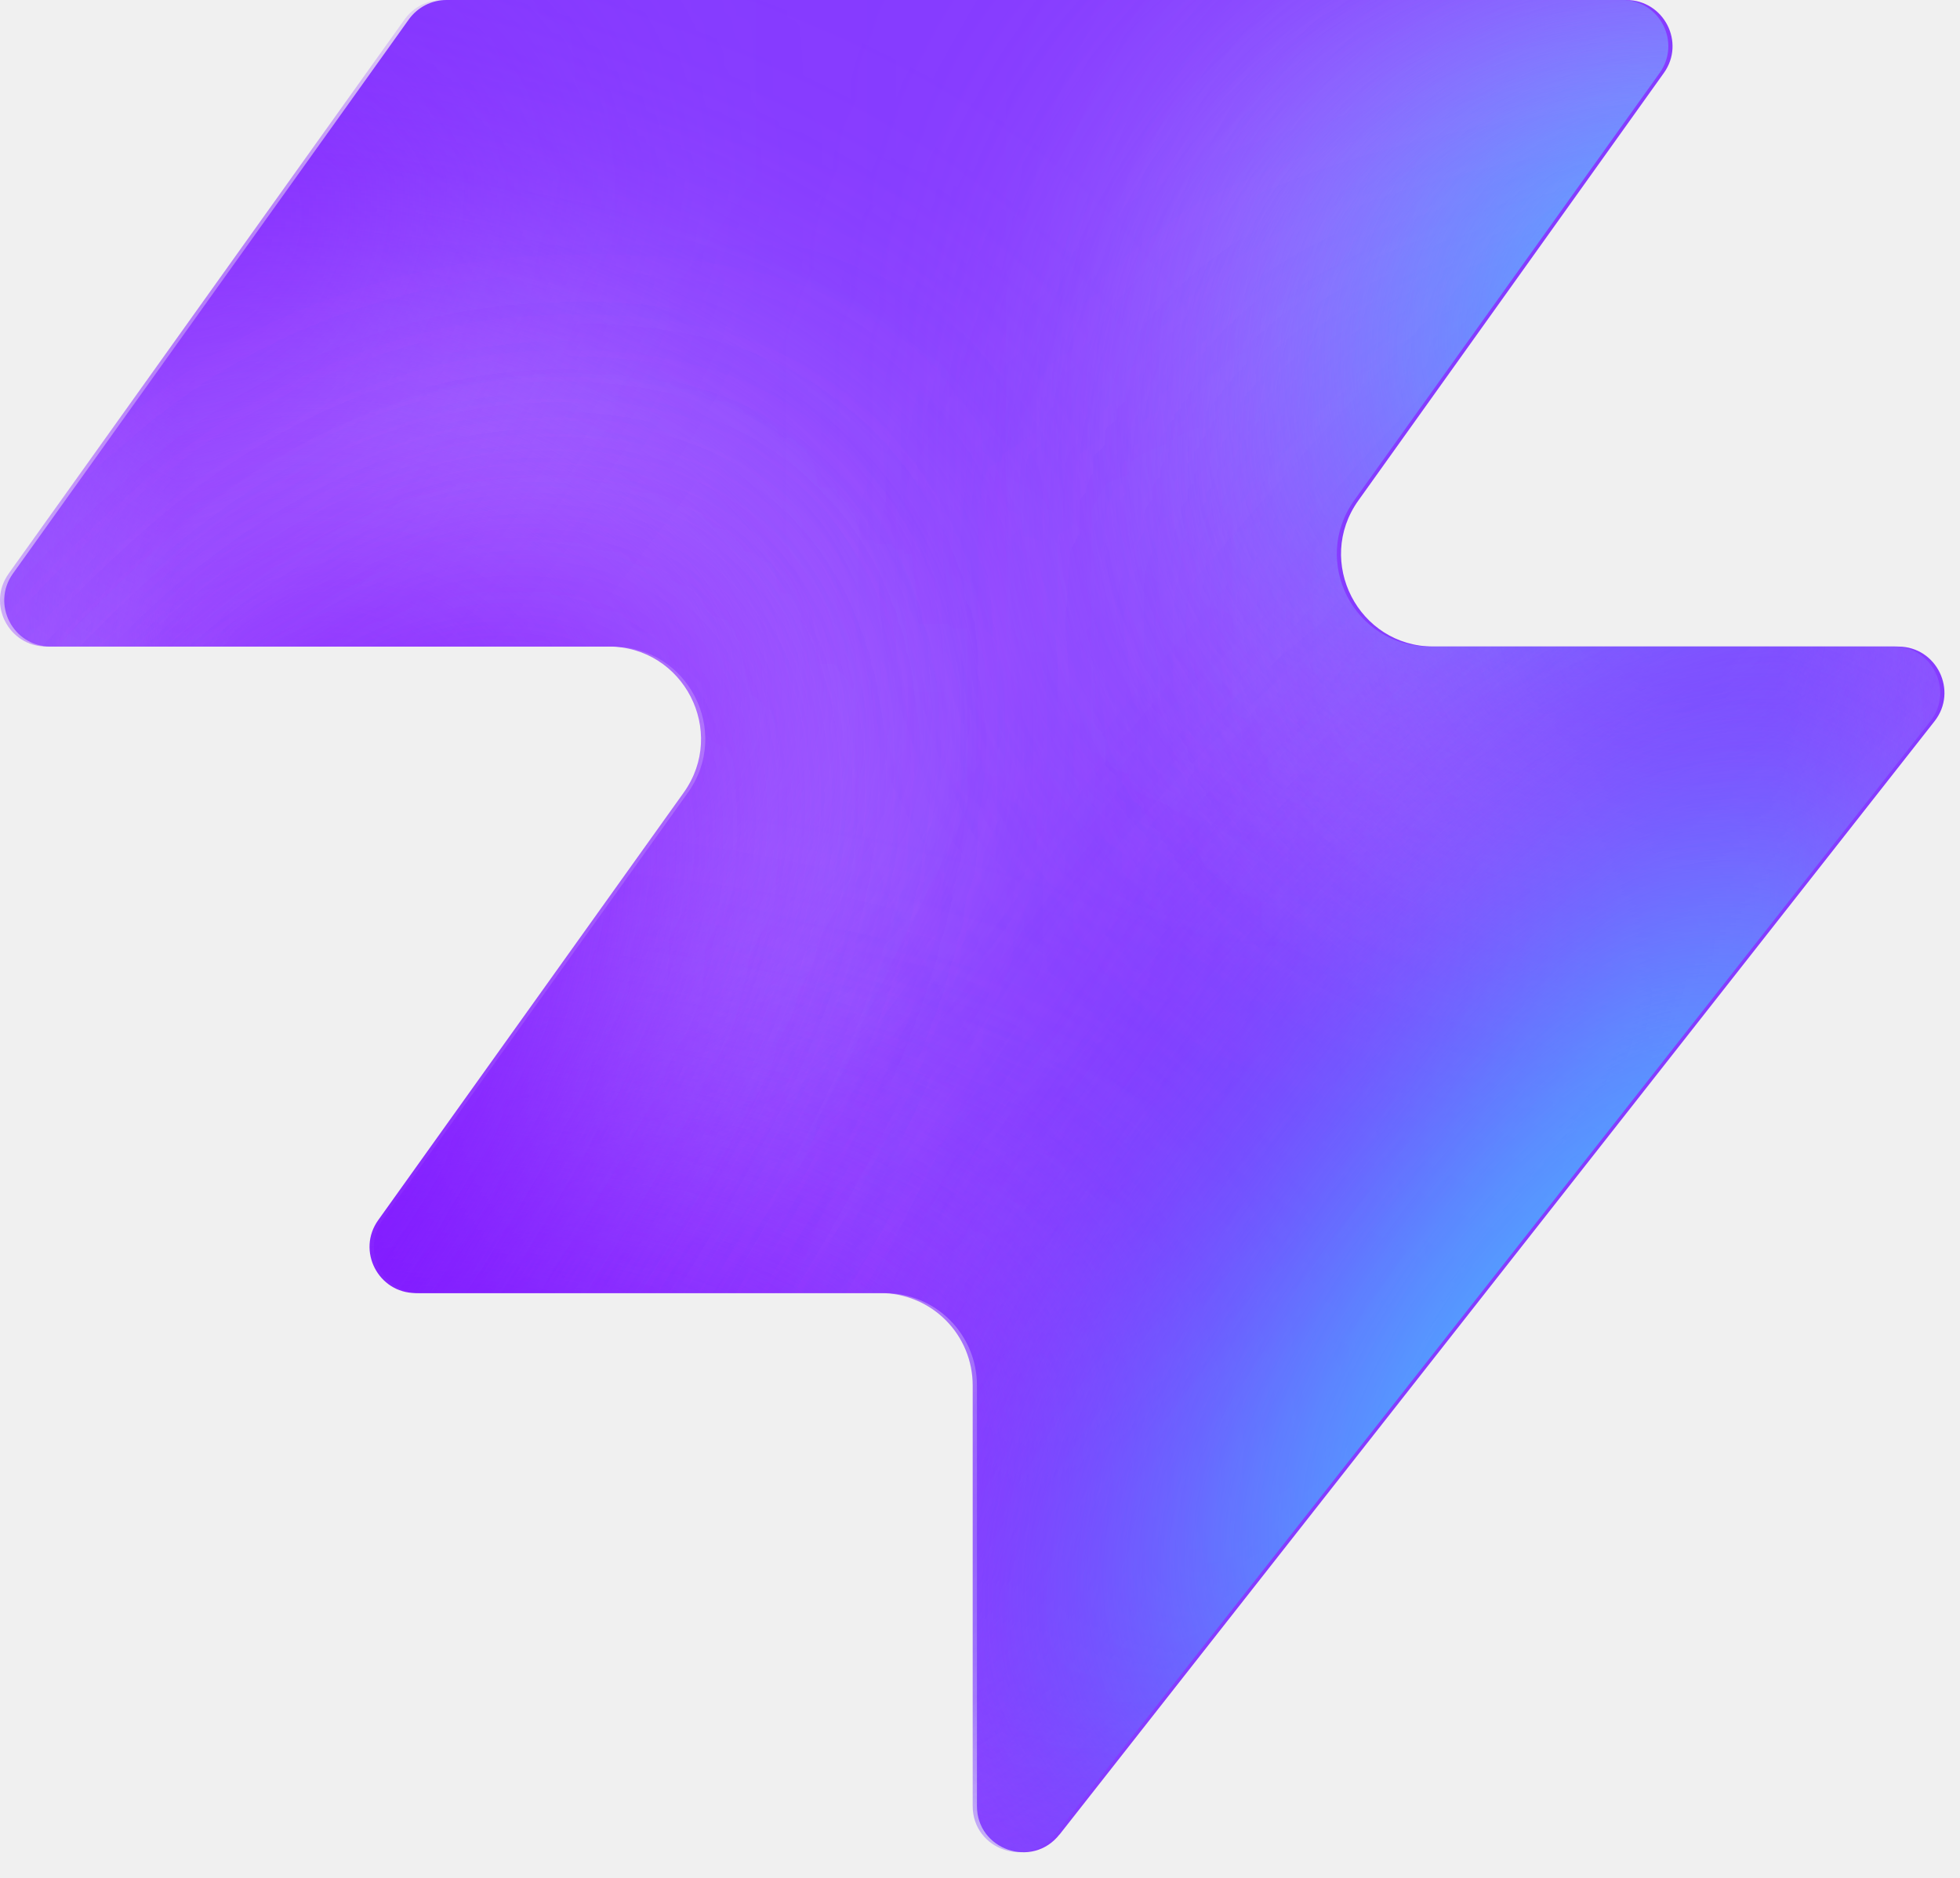
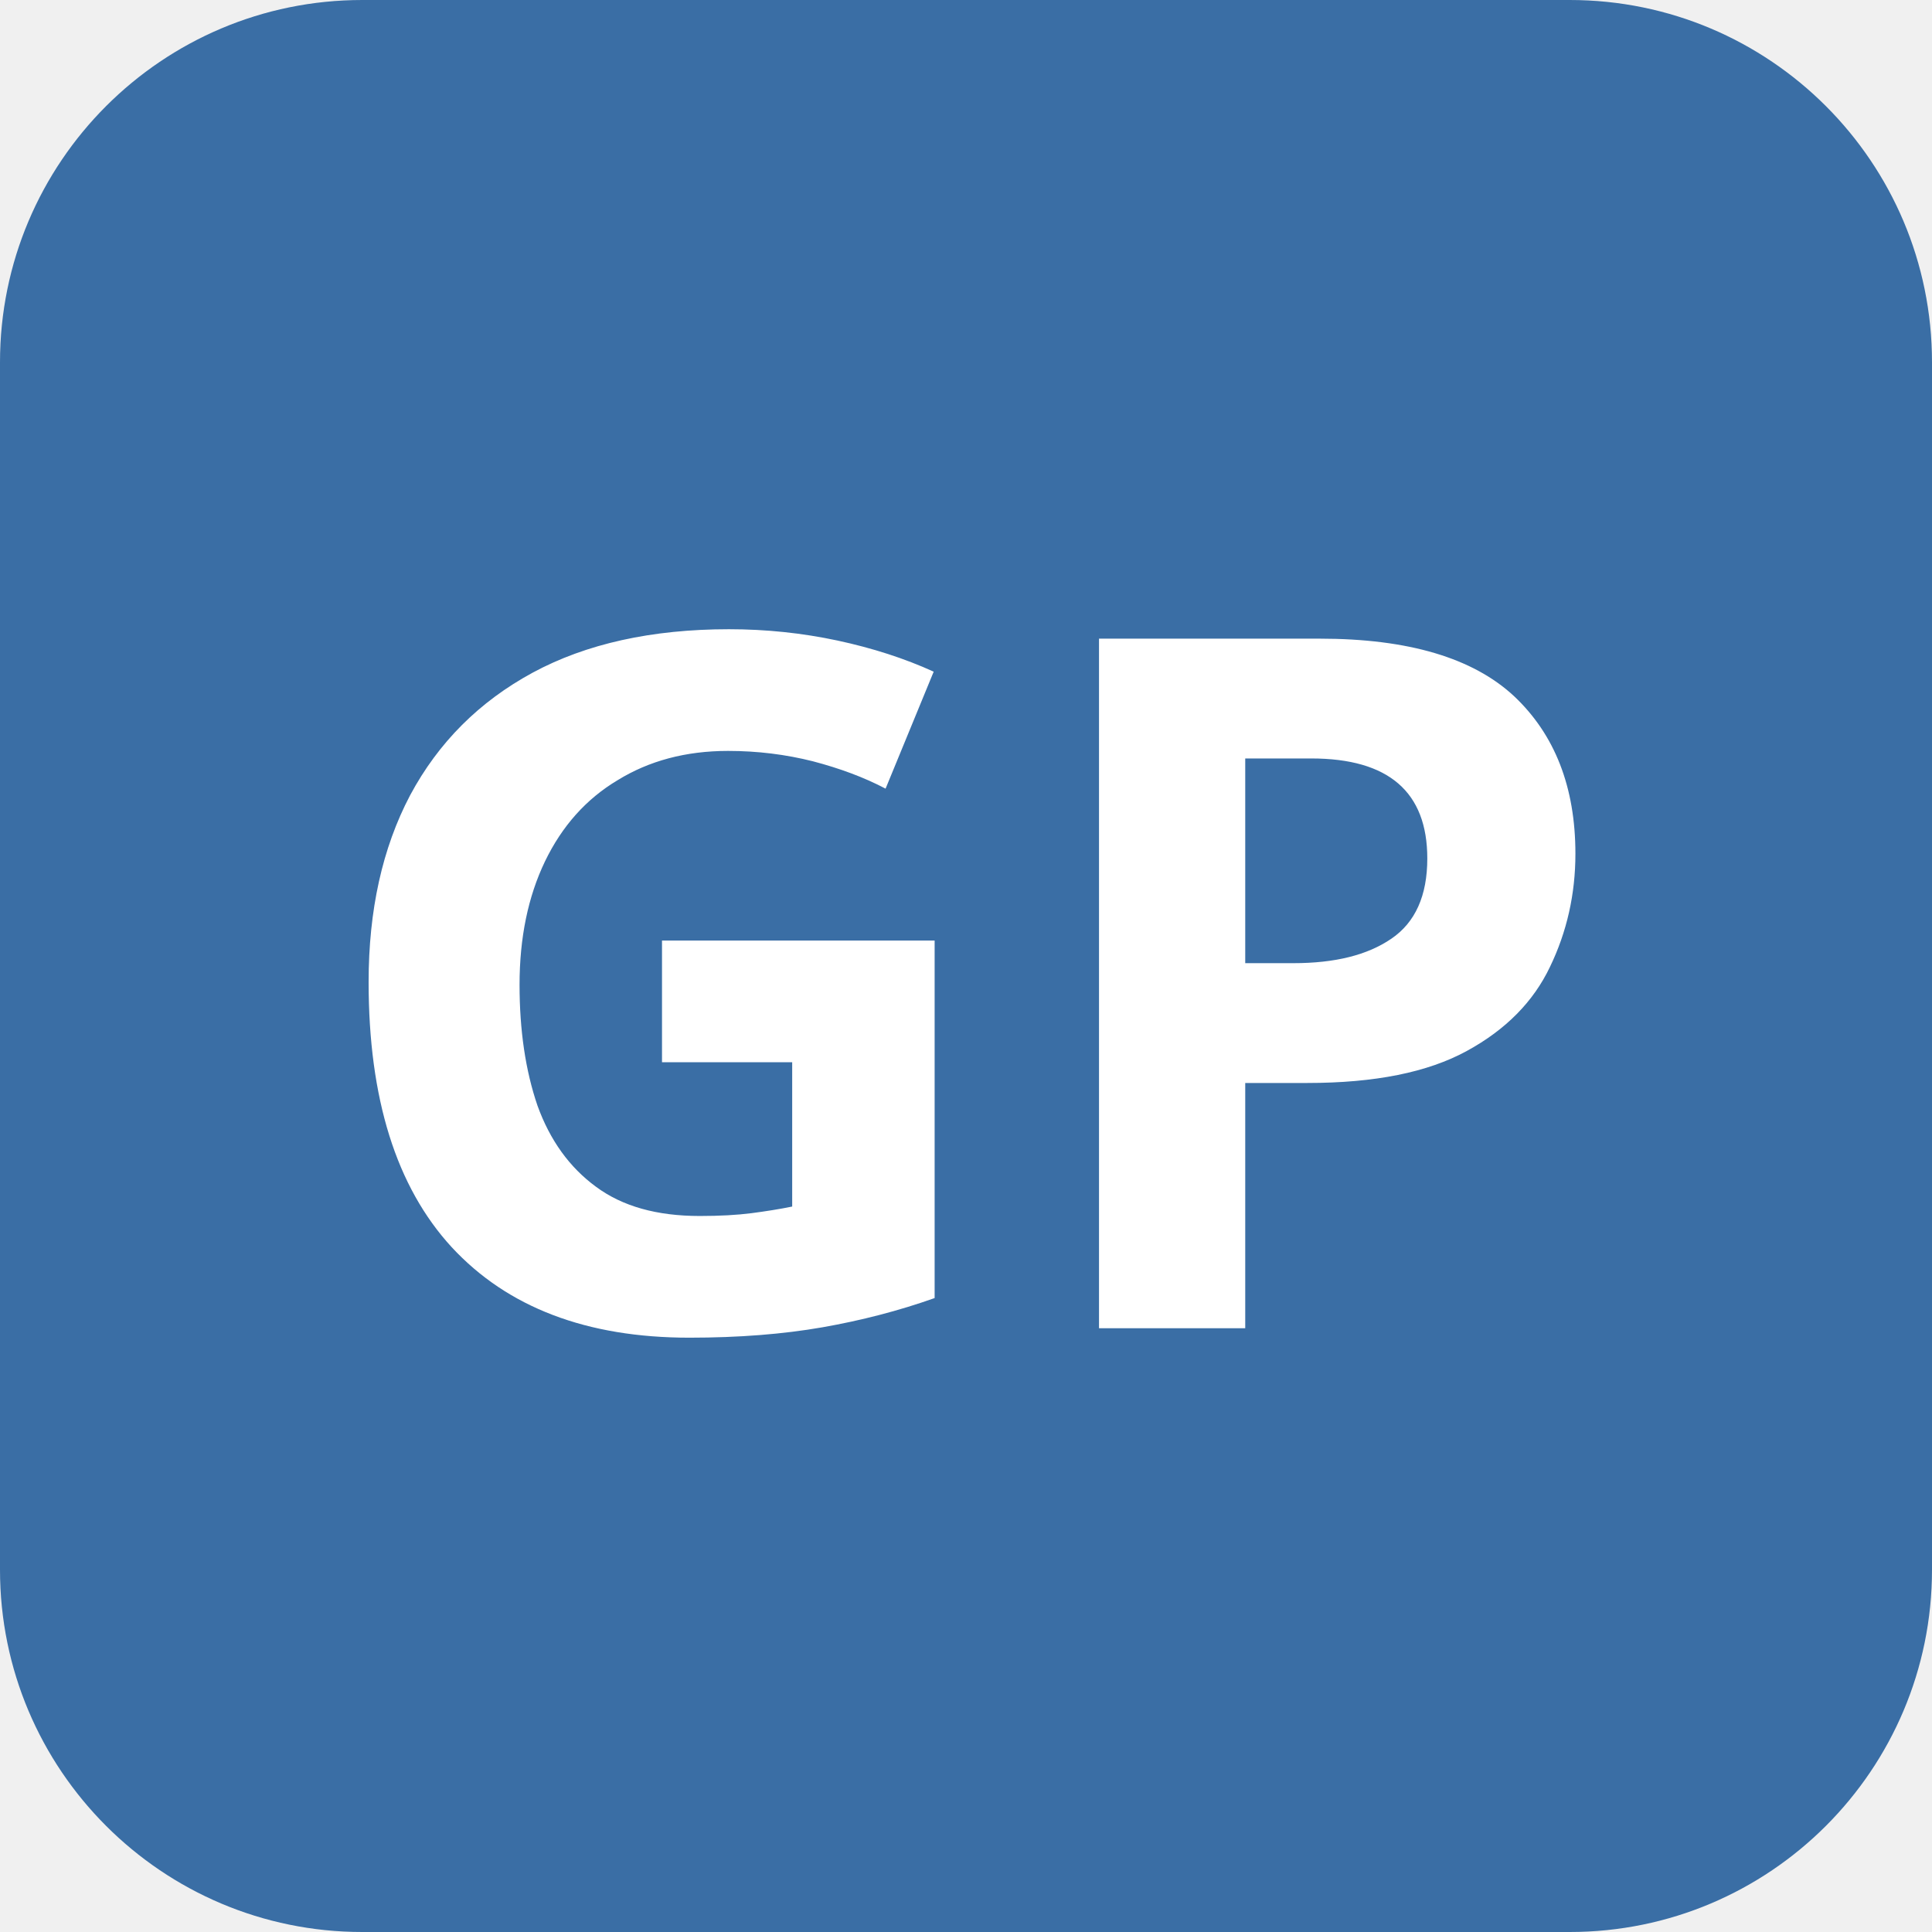
- <svg xmlns="http://www.w3.org/2000/svg" width="48" height="46" fill="none" viewBox="0 0 48 46">
-   <path fill="#863bff" d="M25.946 44.938c-.664.845-2.021.375-2.021-.698V33.937a2.26 2.26 0 0 0-2.262-2.262H10.287c-.92 0-1.456-1.04-.92-1.788l7.48-10.471c1.07-1.497 0-3.578-1.842-3.578H1.237c-.92 0-1.456-1.04-.92-1.788L10.013.474c.214-.297.556-.474.92-.474h28.894c.92 0 1.456 1.04.92 1.788l-7.48 10.471c-1.07 1.498 0 3.579 1.842 3.579h11.377c.943 0 1.473 1.088.89 1.83L25.947 44.94z" style="fill:#863bff;fill:color(display-p3 .525 .23 1);fill-opacity:1" />
-   <mask id="a" width="48" height="46" x="0" y="0" maskUnits="userSpaceOnUse" style="mask-type:alpha">
-     <path fill="#000" d="M25.842 44.938c-.664.844-2.021.375-2.021-.698V33.937a2.26 2.26 0 0 0-2.262-2.262H10.183c-.92 0-1.456-1.04-.92-1.788l7.48-10.471c1.07-1.498 0-3.579-1.842-3.579H1.133c-.92 0-1.456-1.04-.92-1.787L9.91.473c.214-.297.556-.474.92-.474h28.894c.92 0 1.456 1.04.92 1.788l-7.48 10.471c-1.07 1.498 0 3.578 1.842 3.578h11.377c.943 0 1.473 1.088.89 1.832L25.843 44.94z" style="fill:#000;fill-opacity:1" />
-   </mask>
-   <g mask="url(#a)">
-     <g filter="url(#b)">
-       <ellipse cx="5.508" cy="14.704" fill="#ede6ff" rx="5.508" ry="14.704" style="fill:#ede6ff;fill:color(display-p3 .927 .903 1);fill-opacity:1" transform="matrix(.00324 1 1 -.00324 -4.47 31.516)" />
-     </g>
-     <g filter="url(#c)">
-       <ellipse cx="10.399" cy="29.851" fill="#ede6ff" rx="10.399" ry="29.851" style="fill:#ede6ff;fill:color(display-p3 .927 .903 1);fill-opacity:1" transform="matrix(.00324 1 1 -.00324 -39.328 7.883)" />
-     </g>
-     <g filter="url(#d)">
-       <ellipse cx="5.508" cy="30.487" fill="#7e14ff" rx="5.508" ry="30.487" style="fill:#7e14ff;fill:color(display-p3 .492 .077 1);fill-opacity:1" transform="rotate(89.814 -25.913 -14.639)scale(1 -1)" />
-     </g>
-     <g filter="url(#e)">
-       <ellipse cx="5.508" cy="30.599" fill="#7e14ff" rx="5.508" ry="30.599" style="fill:#7e14ff;fill:color(display-p3 .492 .077 1);fill-opacity:1" transform="rotate(89.814 -32.644 -3.334)scale(1 -1)" />
-     </g>
-     <g filter="url(#f)">
-       <ellipse cx="5.508" cy="30.599" fill="#7e14ff" rx="5.508" ry="30.599" style="fill:#7e14ff;fill:color(display-p3 .492 .077 1);fill-opacity:1" transform="matrix(.00324 1 1 -.00324 -34.34 30.47)" />
-     </g>
-     <g filter="url(#g)">
-       <ellipse cx="14.072" cy="22.078" fill="#ede6ff" rx="14.072" ry="22.078" style="fill:#ede6ff;fill:color(display-p3 .927 .903 1);fill-opacity:1" transform="rotate(93.35 24.506 48.493)scale(-1 1)" />
-     </g>
-     <g filter="url(#h)">
-       <ellipse cx="3.47" cy="21.501" fill="#7e14ff" rx="3.47" ry="21.501" style="fill:#7e14ff;fill:color(display-p3 .492 .077 1);fill-opacity:1" transform="rotate(89.009 28.708 47.59)scale(-1 1)" />
-     </g>
-     <g filter="url(#i)">
-       <ellipse cx="3.47" cy="21.501" fill="#7e14ff" rx="3.47" ry="21.501" style="fill:#7e14ff;fill:color(display-p3 .492 .077 1);fill-opacity:1" transform="rotate(89.009 28.708 47.59)scale(-1 1)" />
-     </g>
-     <g filter="url(#j)">
-       <ellipse cx=".387" cy="8.972" fill="#7e14ff" rx="4.407" ry="29.108" style="fill:#7e14ff;fill:color(display-p3 .492 .077 1);fill-opacity:1" transform="rotate(39.51 .387 8.972)" />
-     </g>
-     <g filter="url(#k)">
-       <ellipse cx="47.523" cy="-6.092" fill="#7e14ff" rx="4.407" ry="29.108" style="fill:#7e14ff;fill:color(display-p3 .492 .077 1);fill-opacity:1" transform="rotate(37.892 47.523 -6.092)" />
-     </g>
-     <g filter="url(#l)">
-       <ellipse cx="41.412" cy="6.333" fill="#47bfff" rx="5.971" ry="9.665" style="fill:#47bfff;fill:color(display-p3 .28 .748 1);fill-opacity:1" transform="rotate(37.892 41.412 6.333)" />
-     </g>
-     <g filter="url(#m)">
-       <ellipse cx="-1.879" cy="38.332" fill="#7e14ff" rx="4.407" ry="29.108" style="fill:#7e14ff;fill:color(display-p3 .492 .077 1);fill-opacity:1" transform="rotate(37.892 -1.88 38.332)" />
-     </g>
-     <g filter="url(#n)">
-       <ellipse cx="-1.879" cy="38.332" fill="#7e14ff" rx="4.407" ry="29.108" style="fill:#7e14ff;fill:color(display-p3 .492 .077 1);fill-opacity:1" transform="rotate(37.892 -1.88 38.332)" />
-     </g>
-     <g filter="url(#o)">
-       <ellipse cx="35.651" cy="29.907" fill="#7e14ff" rx="4.407" ry="29.108" style="fill:#7e14ff;fill:color(display-p3 .492 .077 1);fill-opacity:1" transform="rotate(37.892 35.651 29.907)" />
-     </g>
-     <g filter="url(#p)">
-       <ellipse cx="38.418" cy="32.4" fill="#47bfff" rx="5.971" ry="15.297" style="fill:#47bfff;fill:color(display-p3 .28 .748 1);fill-opacity:1" transform="rotate(37.892 38.418 32.4)" />
-     </g>
-   </g>
-   <defs>
-     <filter id="b" width="60.045" height="41.654" x="-19.77" y="16.149" color-interpolation-filters="sRGB" filterUnits="userSpaceOnUse">
-       <feFlood flood-opacity="0" result="BackgroundImageFix" />
-       <feBlend in="SourceGraphic" in2="BackgroundImageFix" result="shape" />
-       <feGaussianBlur result="effect1_foregroundBlur_2002_17158" stdDeviation="7.659" />
-     </filter>
-     <filter id="c" width="90.34" height="51.437" x="-54.613" y="-7.533" color-interpolation-filters="sRGB" filterUnits="userSpaceOnUse">
-       <feFlood flood-opacity="0" result="BackgroundImageFix" />
-       <feBlend in="SourceGraphic" in2="BackgroundImageFix" result="shape" />
-       <feGaussianBlur result="effect1_foregroundBlur_2002_17158" stdDeviation="7.659" />
-     </filter>
-     <filter id="d" width="79.355" height="29.4" x="-49.64" y="2.03" color-interpolation-filters="sRGB" filterUnits="userSpaceOnUse">
-       <feFlood flood-opacity="0" result="BackgroundImageFix" />
-       <feBlend in="SourceGraphic" in2="BackgroundImageFix" result="shape" />
-       <feGaussianBlur result="effect1_foregroundBlur_2002_17158" stdDeviation="4.596" />
-     </filter>
-     <filter id="e" width="79.579" height="29.4" x="-45.045" y="20.029" color-interpolation-filters="sRGB" filterUnits="userSpaceOnUse">
-       <feFlood flood-opacity="0" result="BackgroundImageFix" />
-       <feBlend in="SourceGraphic" in2="BackgroundImageFix" result="shape" />
-       <feGaussianBlur result="effect1_foregroundBlur_2002_17158" stdDeviation="4.596" />
-     </filter>
-     <filter id="f" width="79.579" height="29.4" x="-43.513" y="21.178" color-interpolation-filters="sRGB" filterUnits="userSpaceOnUse">
-       <feFlood flood-opacity="0" result="BackgroundImageFix" />
-       <feBlend in="SourceGraphic" in2="BackgroundImageFix" result="shape" />
-       <feGaussianBlur result="effect1_foregroundBlur_2002_17158" stdDeviation="4.596" />
-     </filter>
-     <filter id="g" width="74.749" height="58.852" x="15.756" y="-17.901" color-interpolation-filters="sRGB" filterUnits="userSpaceOnUse">
-       <feFlood flood-opacity="0" result="BackgroundImageFix" />
-       <feBlend in="SourceGraphic" in2="BackgroundImageFix" result="shape" />
-       <feGaussianBlur result="effect1_foregroundBlur_2002_17158" stdDeviation="7.659" />
-     </filter>
-     <filter id="h" width="61.377" height="25.362" x="23.548" y="2.284" color-interpolation-filters="sRGB" filterUnits="userSpaceOnUse">
-       <feFlood flood-opacity="0" result="BackgroundImageFix" />
-       <feBlend in="SourceGraphic" in2="BackgroundImageFix" result="shape" />
-       <feGaussianBlur result="effect1_foregroundBlur_2002_17158" stdDeviation="4.596" />
-     </filter>
-     <filter id="i" width="61.377" height="25.362" x="23.548" y="2.284" color-interpolation-filters="sRGB" filterUnits="userSpaceOnUse">
-       <feFlood flood-opacity="0" result="BackgroundImageFix" />
-       <feBlend in="SourceGraphic" in2="BackgroundImageFix" result="shape" />
-       <feGaussianBlur result="effect1_foregroundBlur_2002_17158" stdDeviation="4.596" />
-     </filter>
-     <filter id="j" width="56.045" height="63.649" x="-27.636" y="-22.853" color-interpolation-filters="sRGB" filterUnits="userSpaceOnUse">
-       <feFlood flood-opacity="0" result="BackgroundImageFix" />
-       <feBlend in="SourceGraphic" in2="BackgroundImageFix" result="shape" />
-       <feGaussianBlur result="effect1_foregroundBlur_2002_17158" stdDeviation="4.596" />
-     </filter>
-     <filter id="k" width="54.814" height="64.646" x="20.116" y="-38.415" color-interpolation-filters="sRGB" filterUnits="userSpaceOnUse">
-       <feFlood flood-opacity="0" result="BackgroundImageFix" />
-       <feBlend in="SourceGraphic" in2="BackgroundImageFix" result="shape" />
-       <feGaussianBlur result="effect1_foregroundBlur_2002_17158" stdDeviation="4.596" />
-     </filter>
-     <filter id="l" width="33.541" height="35.313" x="24.641" y="-11.323" color-interpolation-filters="sRGB" filterUnits="userSpaceOnUse">
-       <feFlood flood-opacity="0" result="BackgroundImageFix" />
-       <feBlend in="SourceGraphic" in2="BackgroundImageFix" result="shape" />
-       <feGaussianBlur result="effect1_foregroundBlur_2002_17158" stdDeviation="4.596" />
-     </filter>
-     <filter id="m" width="54.814" height="64.646" x="-29.286" y="6.009" color-interpolation-filters="sRGB" filterUnits="userSpaceOnUse">
-       <feFlood flood-opacity="0" result="BackgroundImageFix" />
-       <feBlend in="SourceGraphic" in2="BackgroundImageFix" result="shape" />
-       <feGaussianBlur result="effect1_foregroundBlur_2002_17158" stdDeviation="4.596" />
-     </filter>
-     <filter id="n" width="54.814" height="64.646" x="-29.286" y="6.009" color-interpolation-filters="sRGB" filterUnits="userSpaceOnUse">
-       <feFlood flood-opacity="0" result="BackgroundImageFix" />
-       <feBlend in="SourceGraphic" in2="BackgroundImageFix" result="shape" />
-       <feGaussianBlur result="effect1_foregroundBlur_2002_17158" stdDeviation="4.596" />
-     </filter>
-     <filter id="o" width="54.814" height="64.646" x="8.244" y="-2.416" color-interpolation-filters="sRGB" filterUnits="userSpaceOnUse">
-       <feFlood flood-opacity="0" result="BackgroundImageFix" />
-       <feBlend in="SourceGraphic" in2="BackgroundImageFix" result="shape" />
-       <feGaussianBlur result="effect1_foregroundBlur_2002_17158" stdDeviation="4.596" />
-     </filter>
-     <filter id="p" width="39.409" height="43.623" x="18.713" y="10.588" color-interpolation-filters="sRGB" filterUnits="userSpaceOnUse">
-       <feFlood flood-opacity="0" result="BackgroundImageFix" />
-       <feBlend in="SourceGraphic" in2="BackgroundImageFix" result="shape" />
-       <feGaussianBlur result="effect1_foregroundBlur_2002_17158" stdDeviation="4.596" />
-     </filter>
-   </defs>
+ <svg xmlns="http://www.w3.org/2000/svg" viewBox="0 0 32 32">
+   <rect width="32" height="32" rx="6" fill="#3a6ea5" />
+   <text x="16" y="22" font-family="system-ui, sans-serif" font-size="16" font-weight="700" fill="white" text-anchor="middle">GP</text>
</svg>
